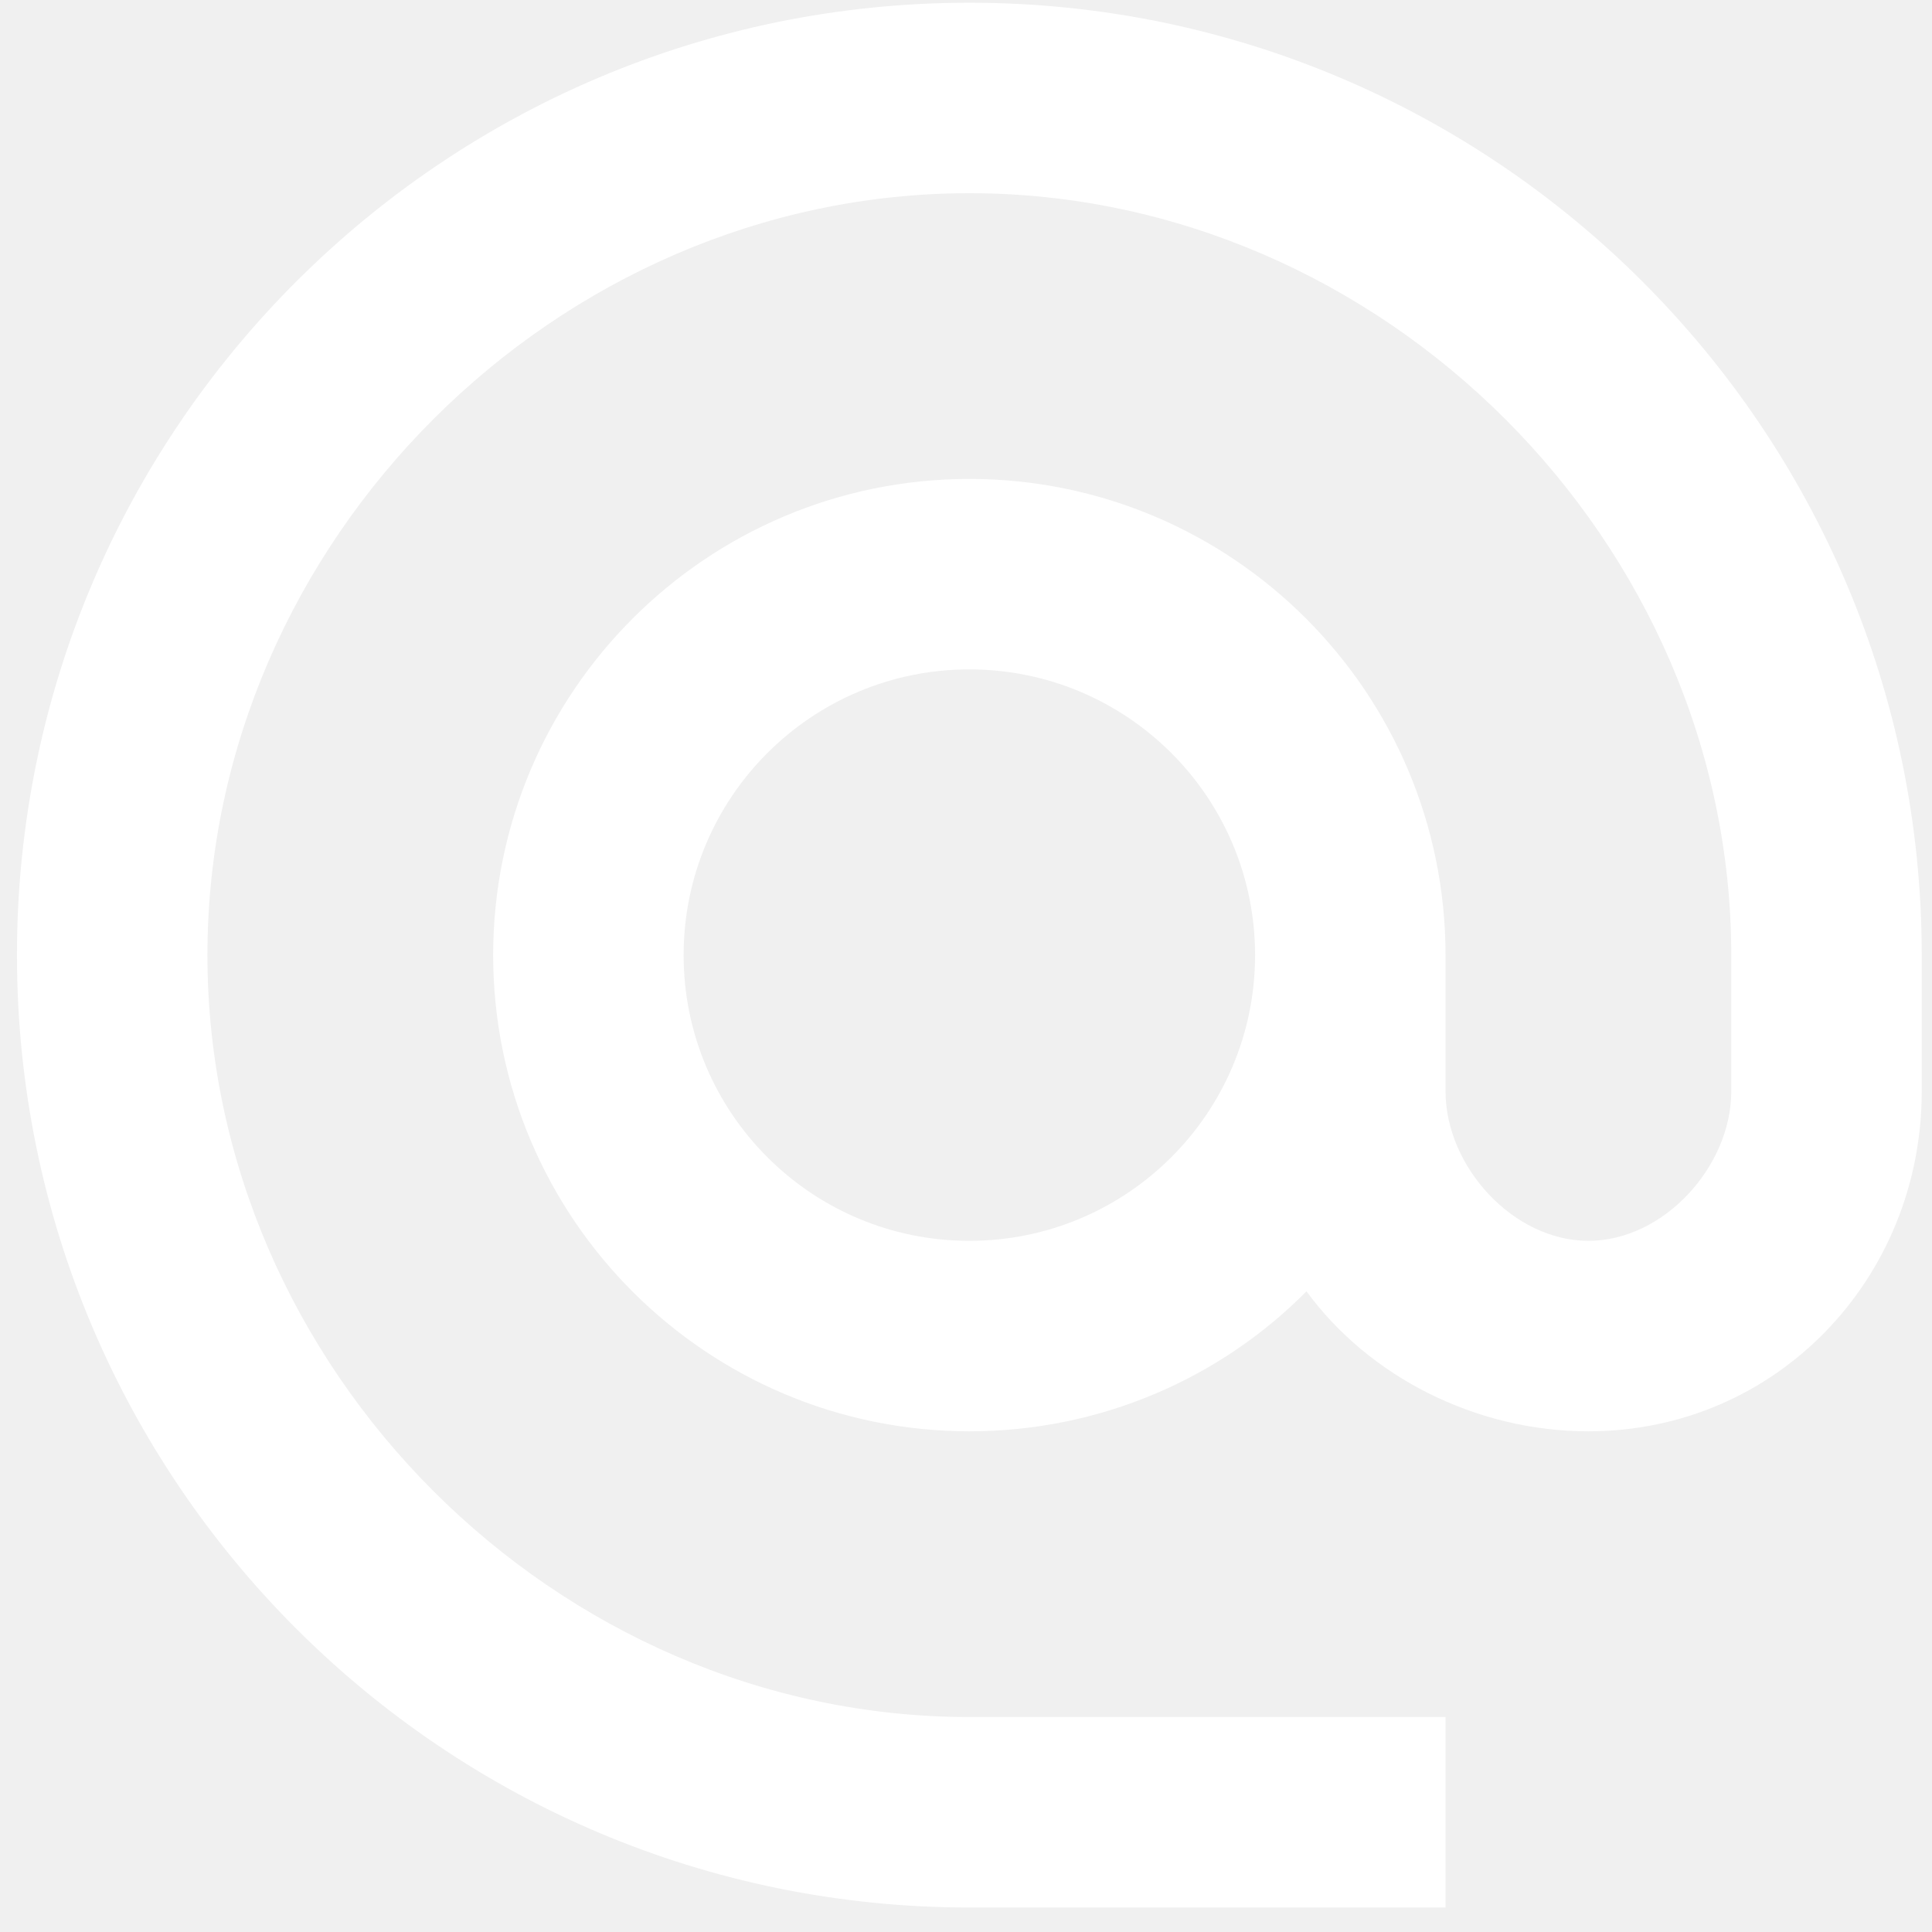
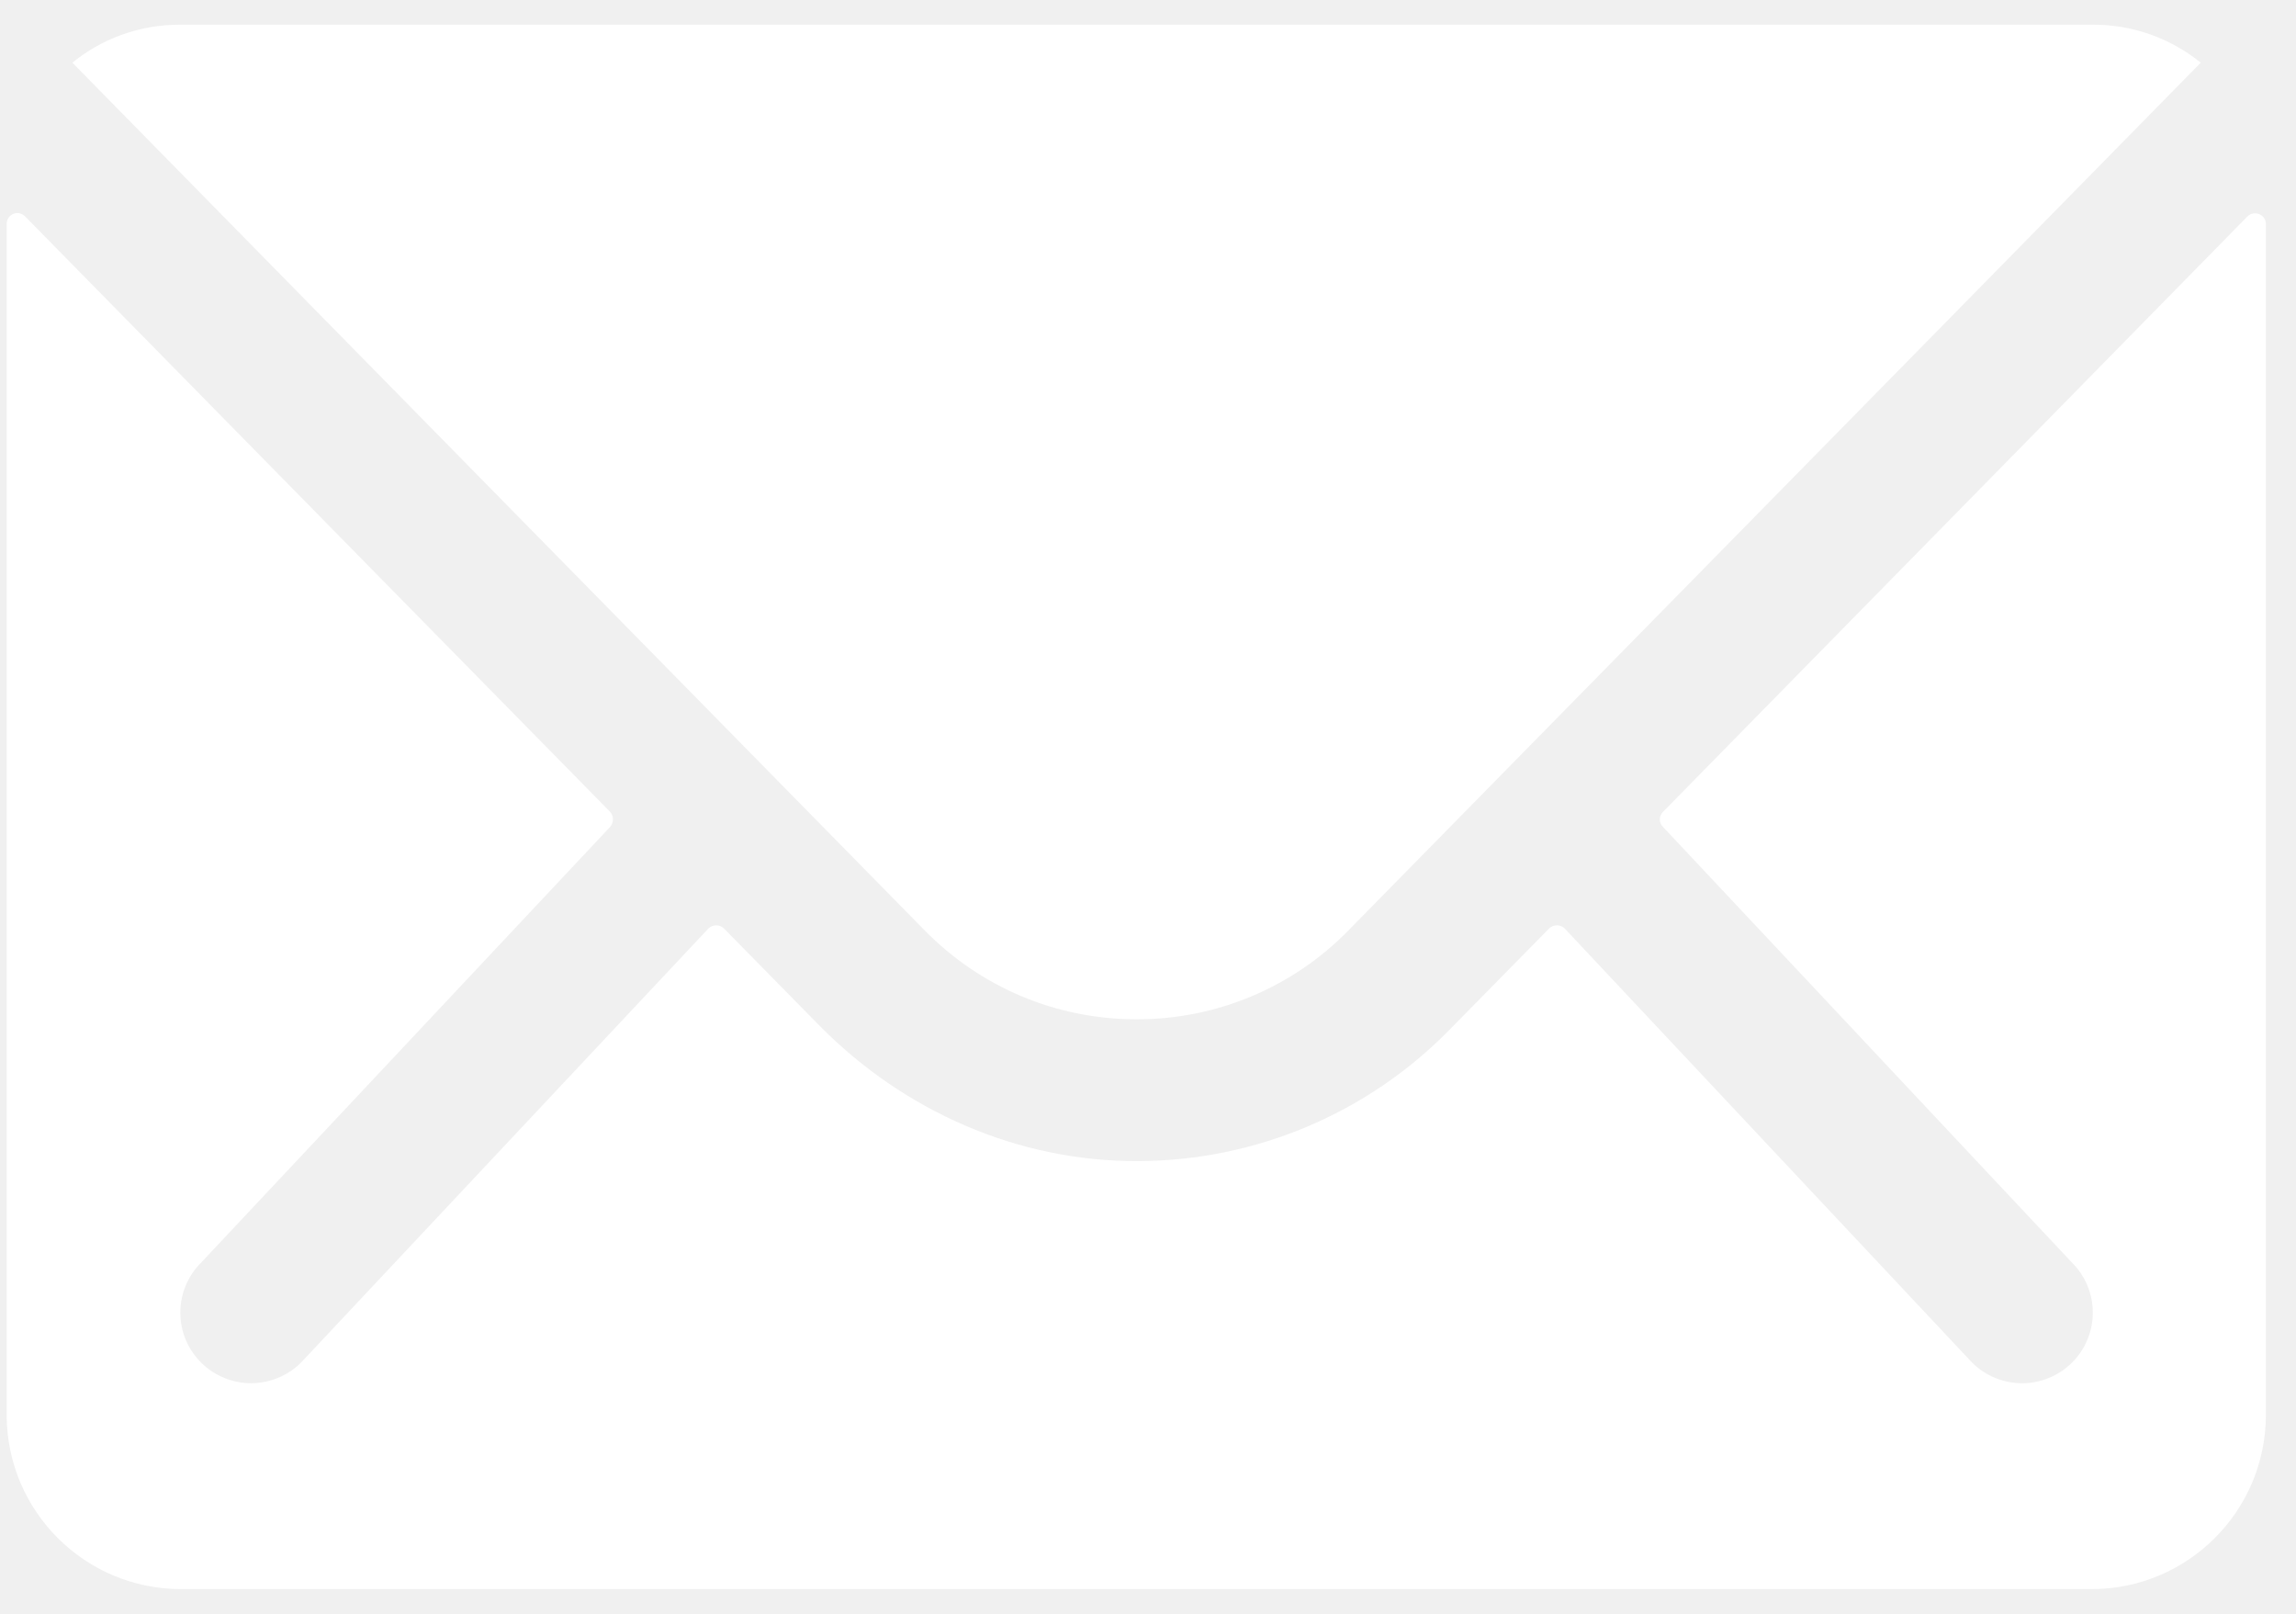
- <svg xmlns="http://www.w3.org/2000/svg" width="71" height="71" fill="none">
-   <path d="M35.623.1c-19.32 0-35 15.68-35 35s15.68 35 35 35h17.5v-7h-17.5c-15.19 0-28-12.81-28-28s12.81-28 28-28 28 12.81 28 28v5.005c0 2.765-2.485 5.495-5.25 5.495s-5.25-2.73-5.25-5.495V35.1a17.51 17.51 0 0 0-17.5-17.5 17.51 17.51 0 0 0-17.5 17.5 17.51 17.51 0 0 0 17.5 17.5c4.83 0 9.24-1.96 12.39-5.145 2.275 3.115 6.195 5.145 10.36 5.145 6.895 0 12.25-5.6 12.25-12.495V35.1c0-19.32-15.68-35-35-35zm0 45.5a10.49 10.49 0 1 1 0-21 10.49 10.49 0 1 1 0 21z" fill="#fff" />
+ <svg xmlns="http://www.w3.org/2000/svg" width="74" height="52" fill="#fff">
+   <path d="M72.435 6.974L53.601 26.158c-.14.14-.14.35 0 .49l13.18 14.038a2.27 2.27 0 0 1 0 3.221c-.438.438-1.033.665-1.61.665s-1.173-.227-1.61-.665L50.433 29.921a.36.36 0 0 0-.508 0l-3.203 3.256a14.09 14.09 0 0 1-10.047 4.236c-3.868.018-7.544-1.61-10.257-4.358l-3.081-3.133a.36.36 0 0 0-.508 0L9.702 43.906c-.438.438-1.033.665-1.61.665s-1.173-.227-1.61-.665a2.27 2.27 0 0 1 0-3.221l13.18-14.038a.37.37 0 0 0 0-.49L.81 6.974c-.228-.228-.595-.07-.595.245v38.385a5.62 5.62 0 0 0 5.601 5.601h61.613a5.62 5.62 0 0 0 5.601-5.601V7.219c0-.315-.385-.455-.595-.245zm-35.812 25.87a9.51 9.51 0 0 0 6.844-2.871L70.93 2.02A5.5 5.5 0 0 0 67.464.795H5.799c-1.313 0-2.521.455-3.466 1.225l27.463 27.953c1.803 1.838 4.236 2.871 6.826 2.871z" />
</svg>
